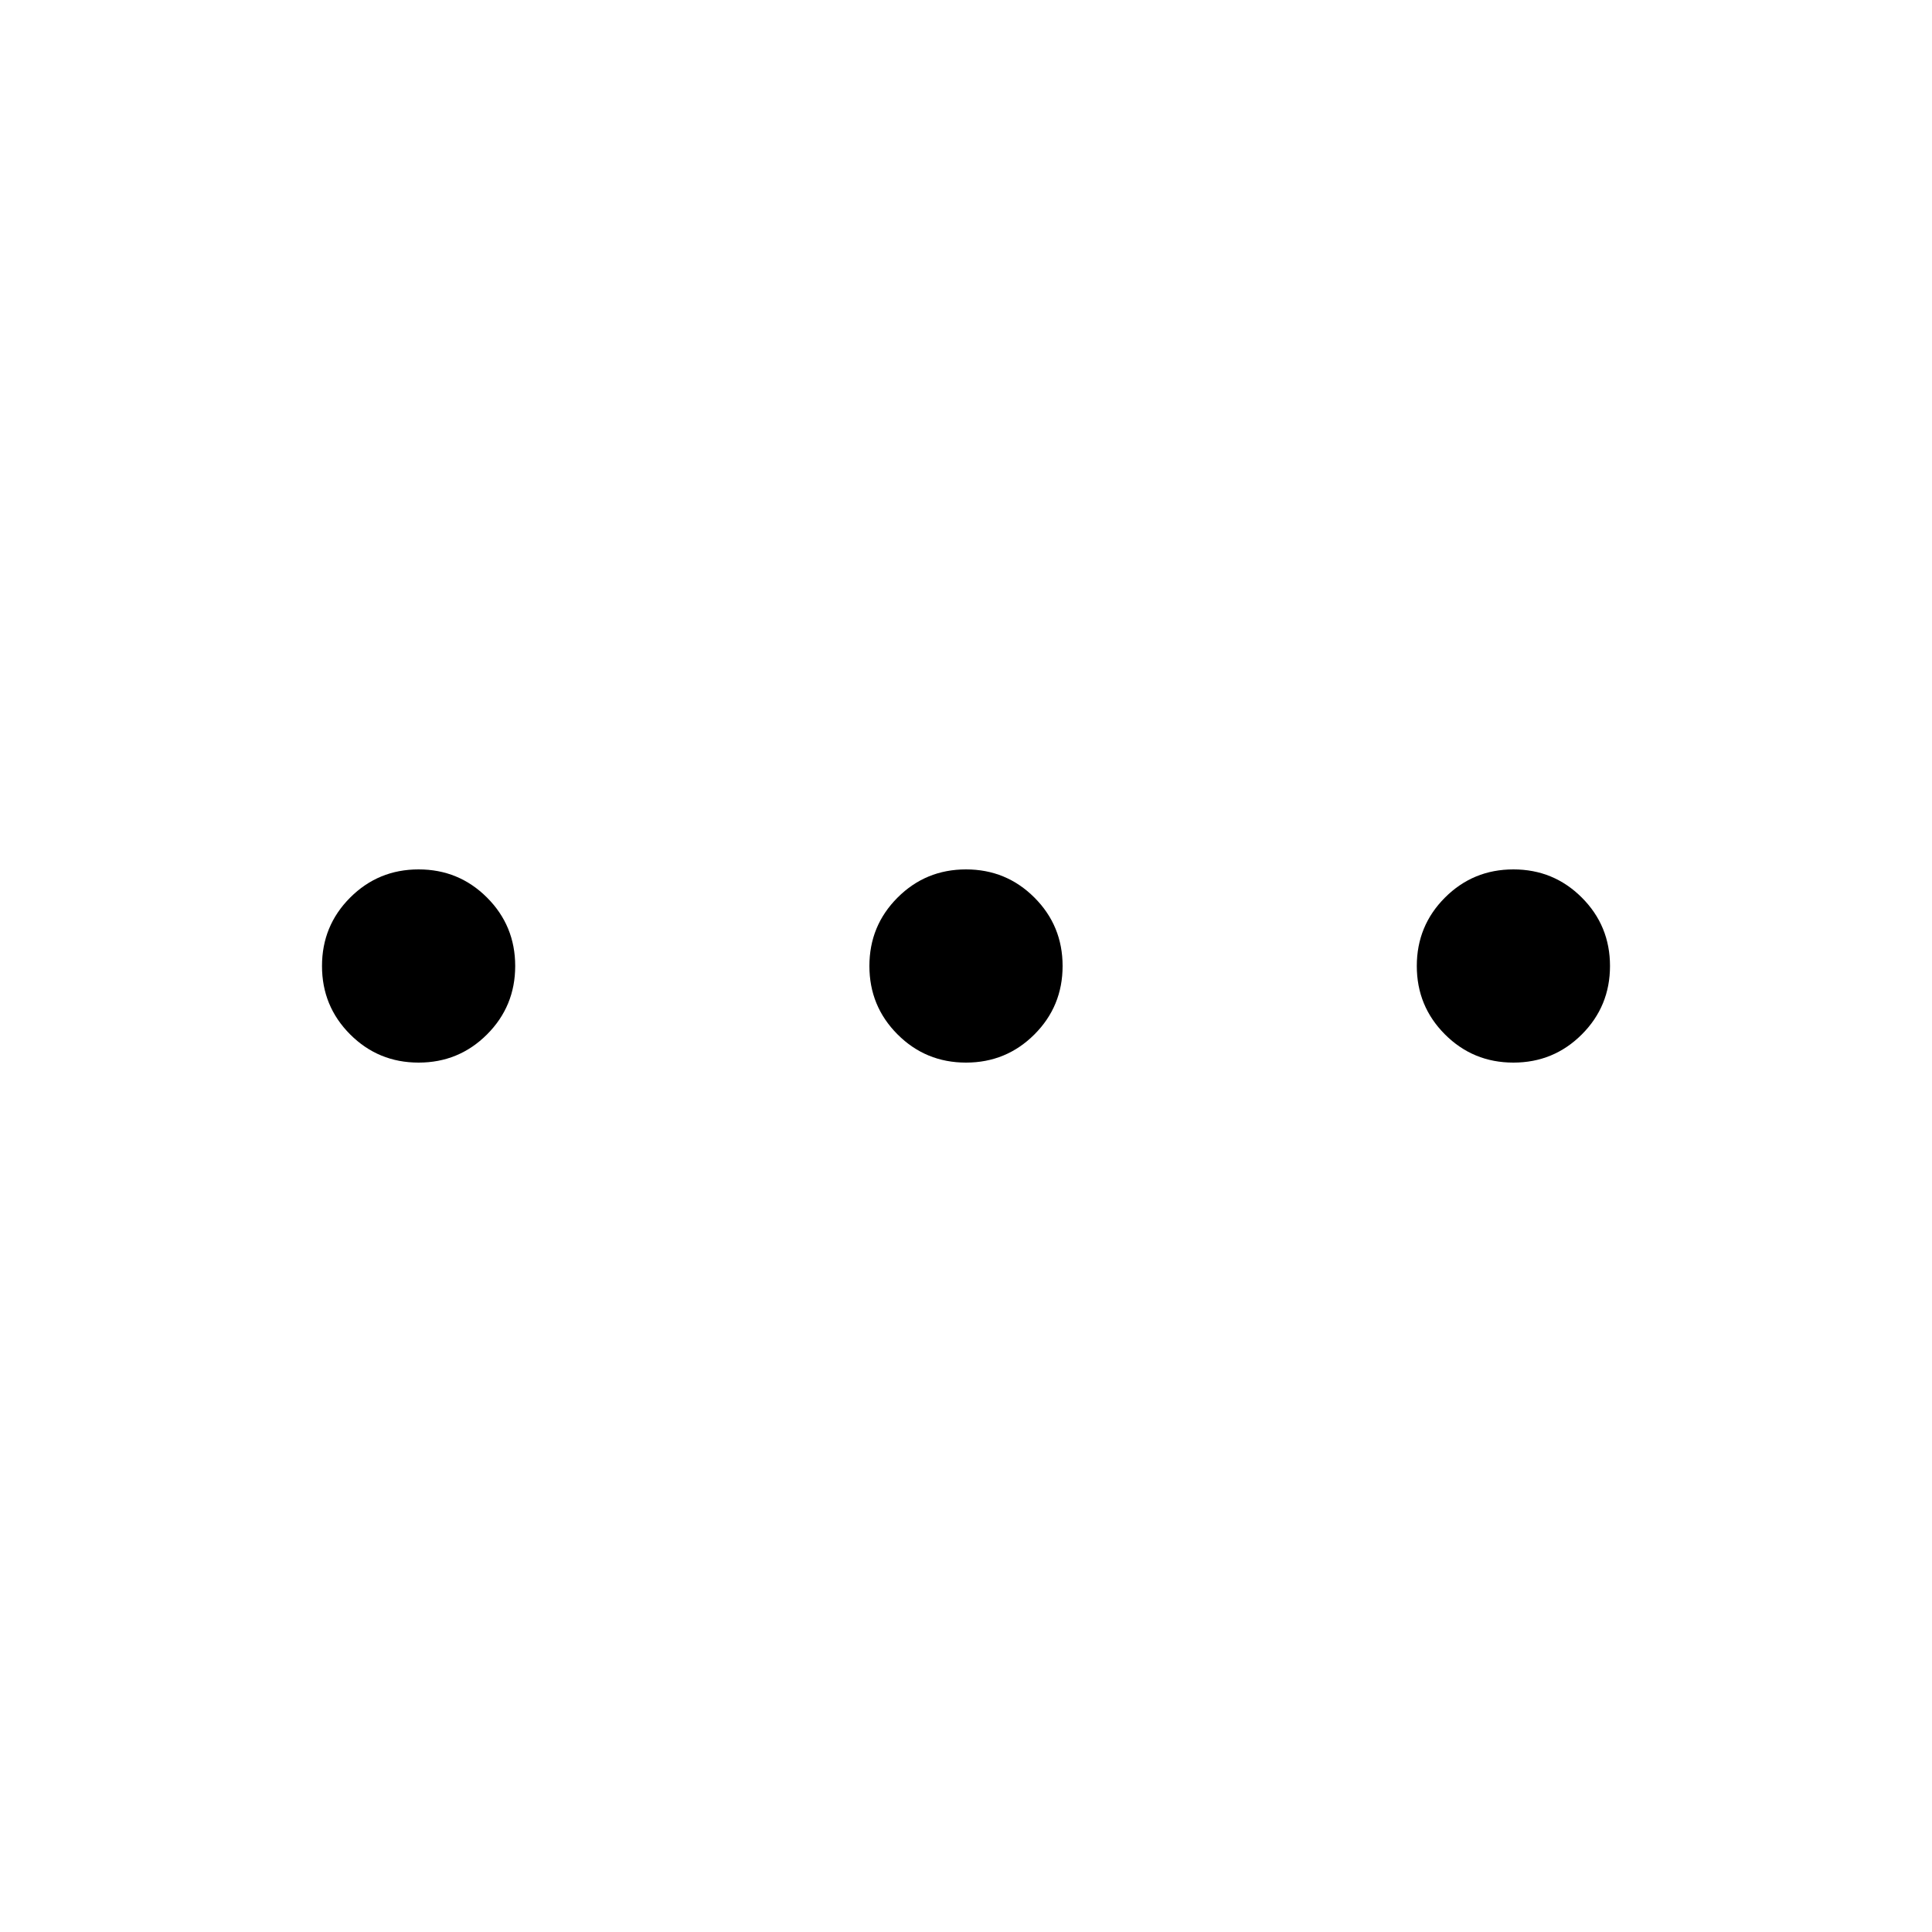
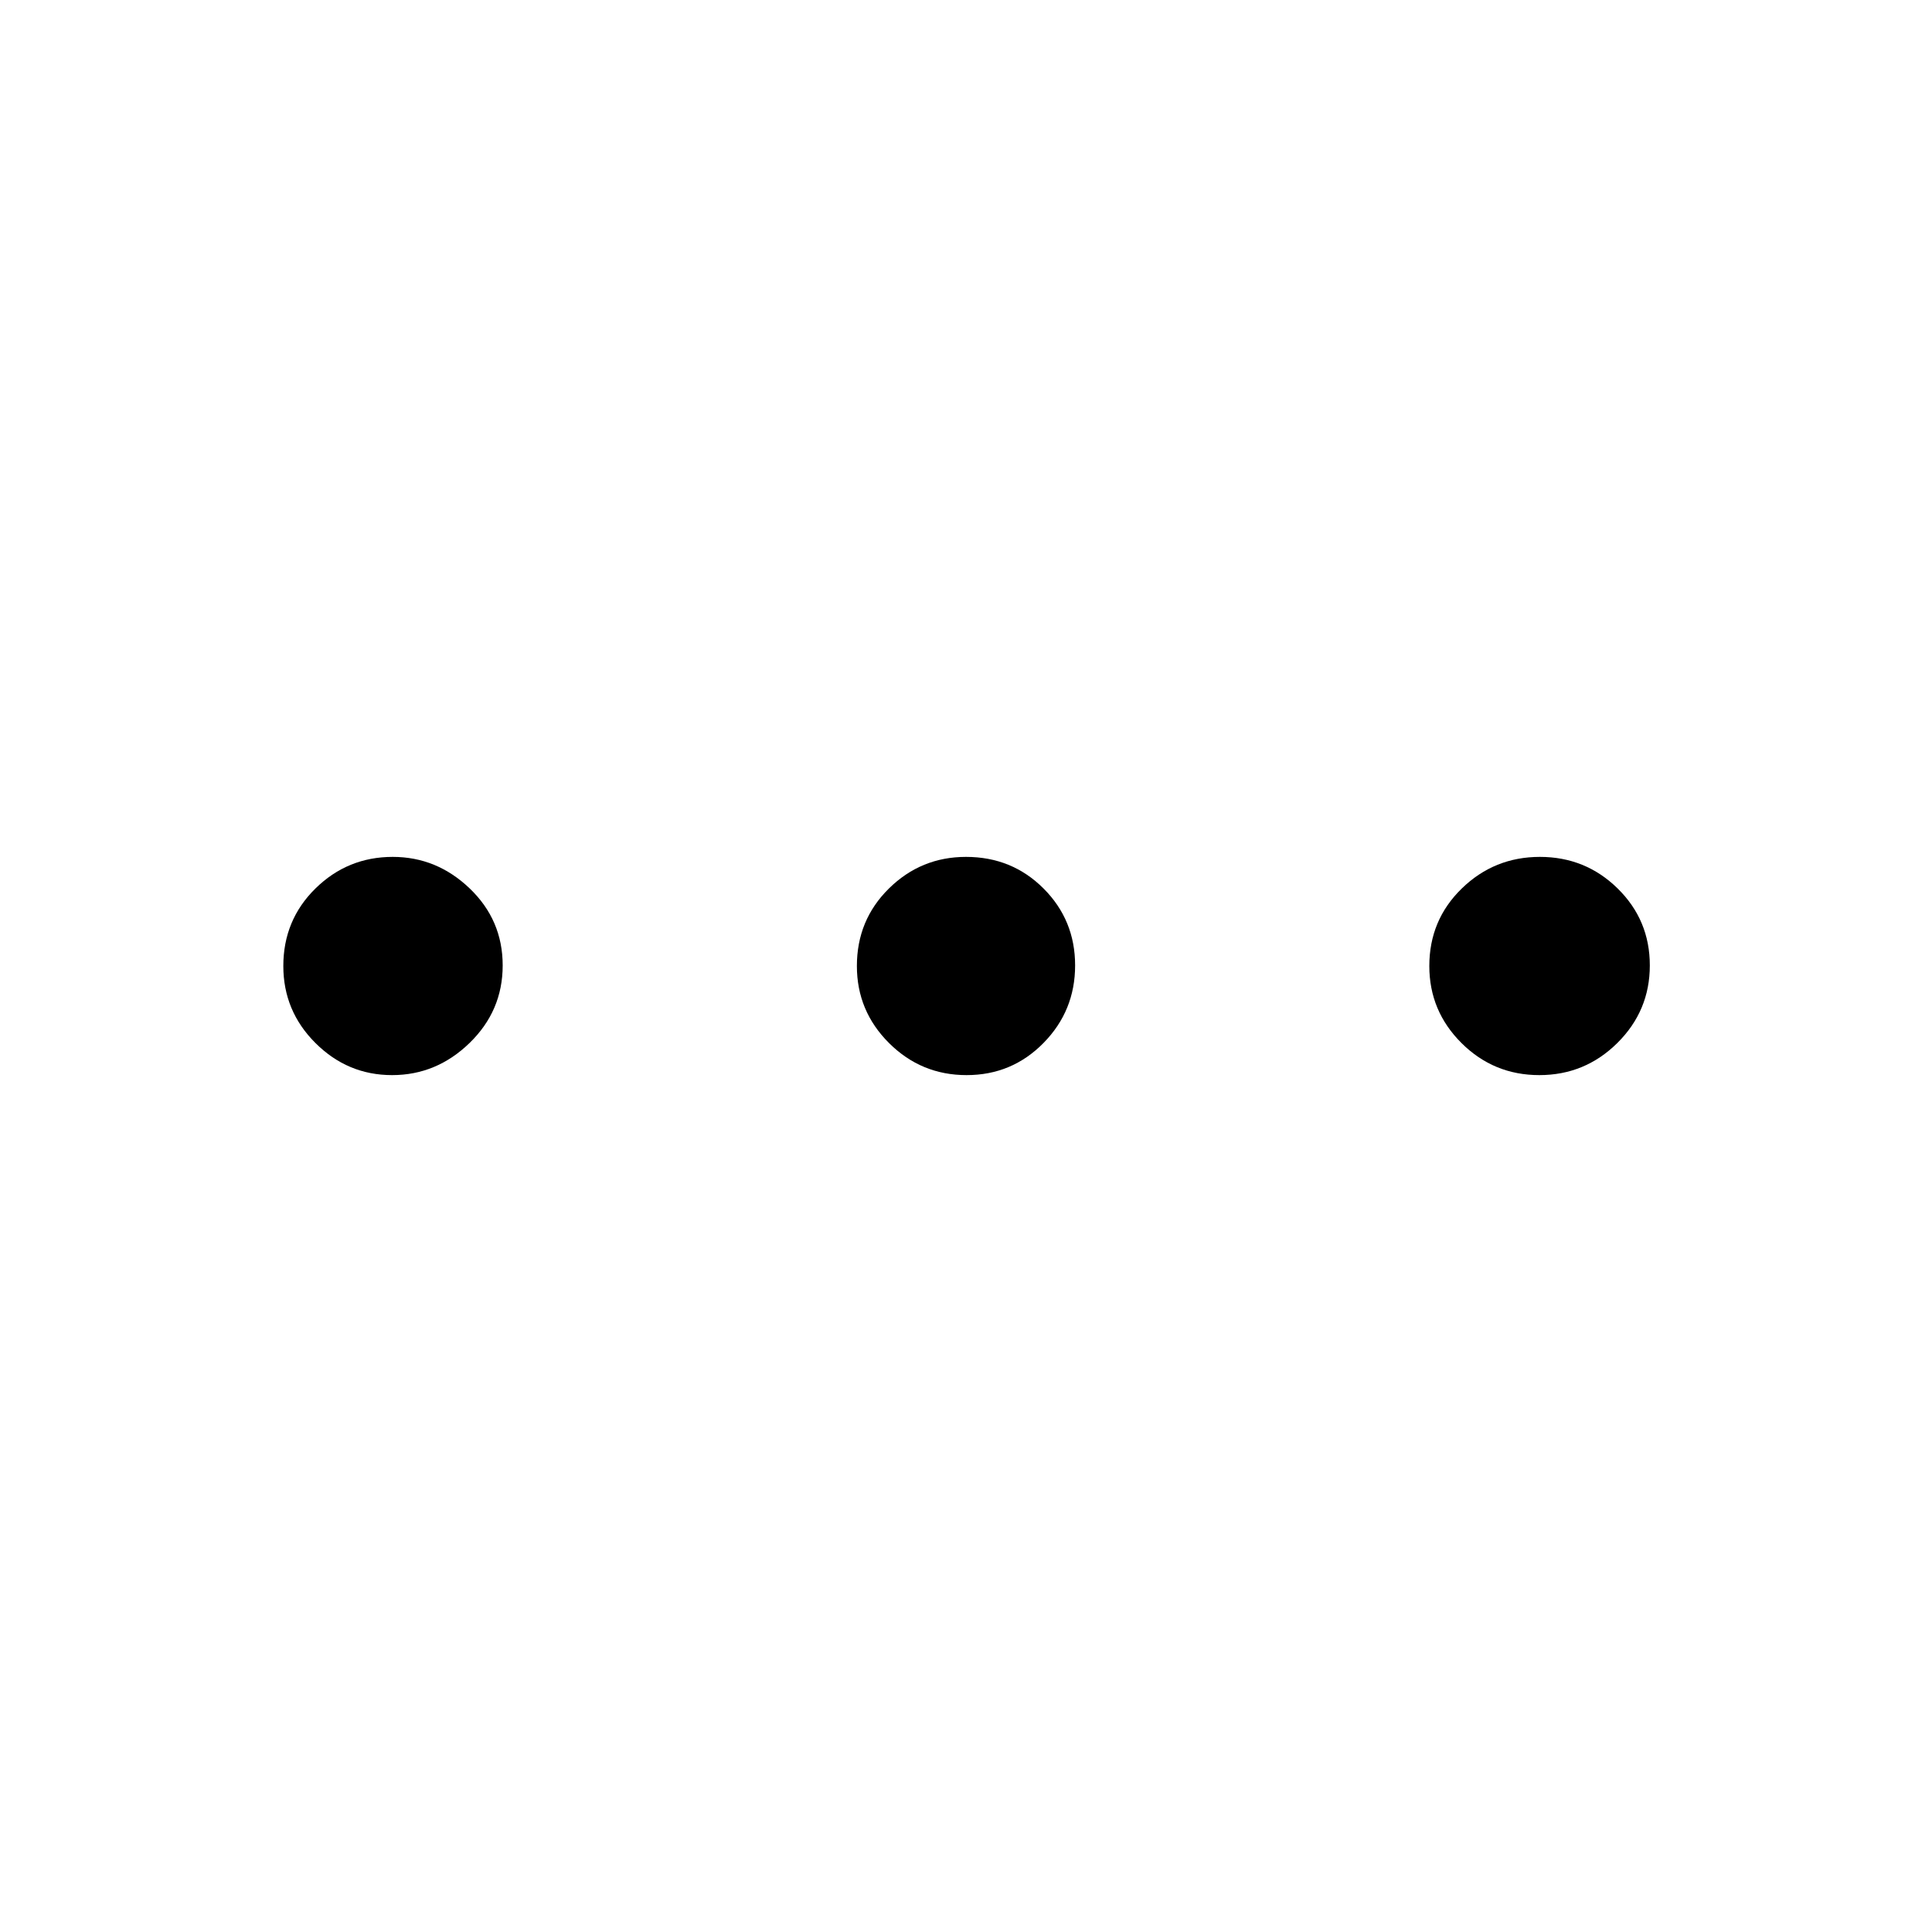
- <svg xmlns="http://www.w3.org/2000/svg" height="48" width="48" viewBox="0 0 48 48">
-   <path d="M10.4 26.4q-1 0-1.7-.7T8 24q0-1 .7-1.7t1.7-.7q1 0 1.7.7t.7 1.7q0 1-.7 1.7t-1.7.7Zm13.6 0q-1 0-1.7-.7t-.7-1.7q0-1 .7-1.7t1.7-.7q1 0 1.7.7t.7 1.7q0 1-.7 1.7t-1.7.7Zm13.6 0q-1 0-1.7-.7t-.7-1.7q0-1 .7-1.7t1.7-.7q1 0 1.7.7T40 24q0 1-.7 1.7t-1.7.7Z" />
+ <svg xmlns="http://www.w3.org/2000/svg" height="48" viewBox="0 96 960 960" width="48">
+   <path d="M194.815 630.218q-22.077 0-38.055-15.927-15.978-15.927-15.978-38.293 0-22.824 15.968-38.52 15.968-15.696 38.391-15.696 21.893 0 38.267 15.698 16.374 15.697 16.374 38.239 0 22.542-16.445 38.52-16.445 15.979-38.522 15.979Zm285.466 0q-22.542 0-38.52-15.927-15.979-15.927-15.979-38.293 0-22.824 15.927-38.52 15.927-15.696 38.293-15.696 22.824 0 38.52 15.698 15.696 15.697 15.696 38.239 0 22.542-15.698 38.52-15.697 15.979-38.239 15.979Zm284.598 0q-22.665 0-38.663-15.927-15.998-15.927-15.998-38.293 0-22.824 16.14-38.52 16.14-15.696 38.804-15.696 22.665 0 38.643 15.698 15.979 15.697 15.979 38.239 0 22.542-16.12 38.52-16.12 15.979-38.785 15.979Z" />
</svg>
